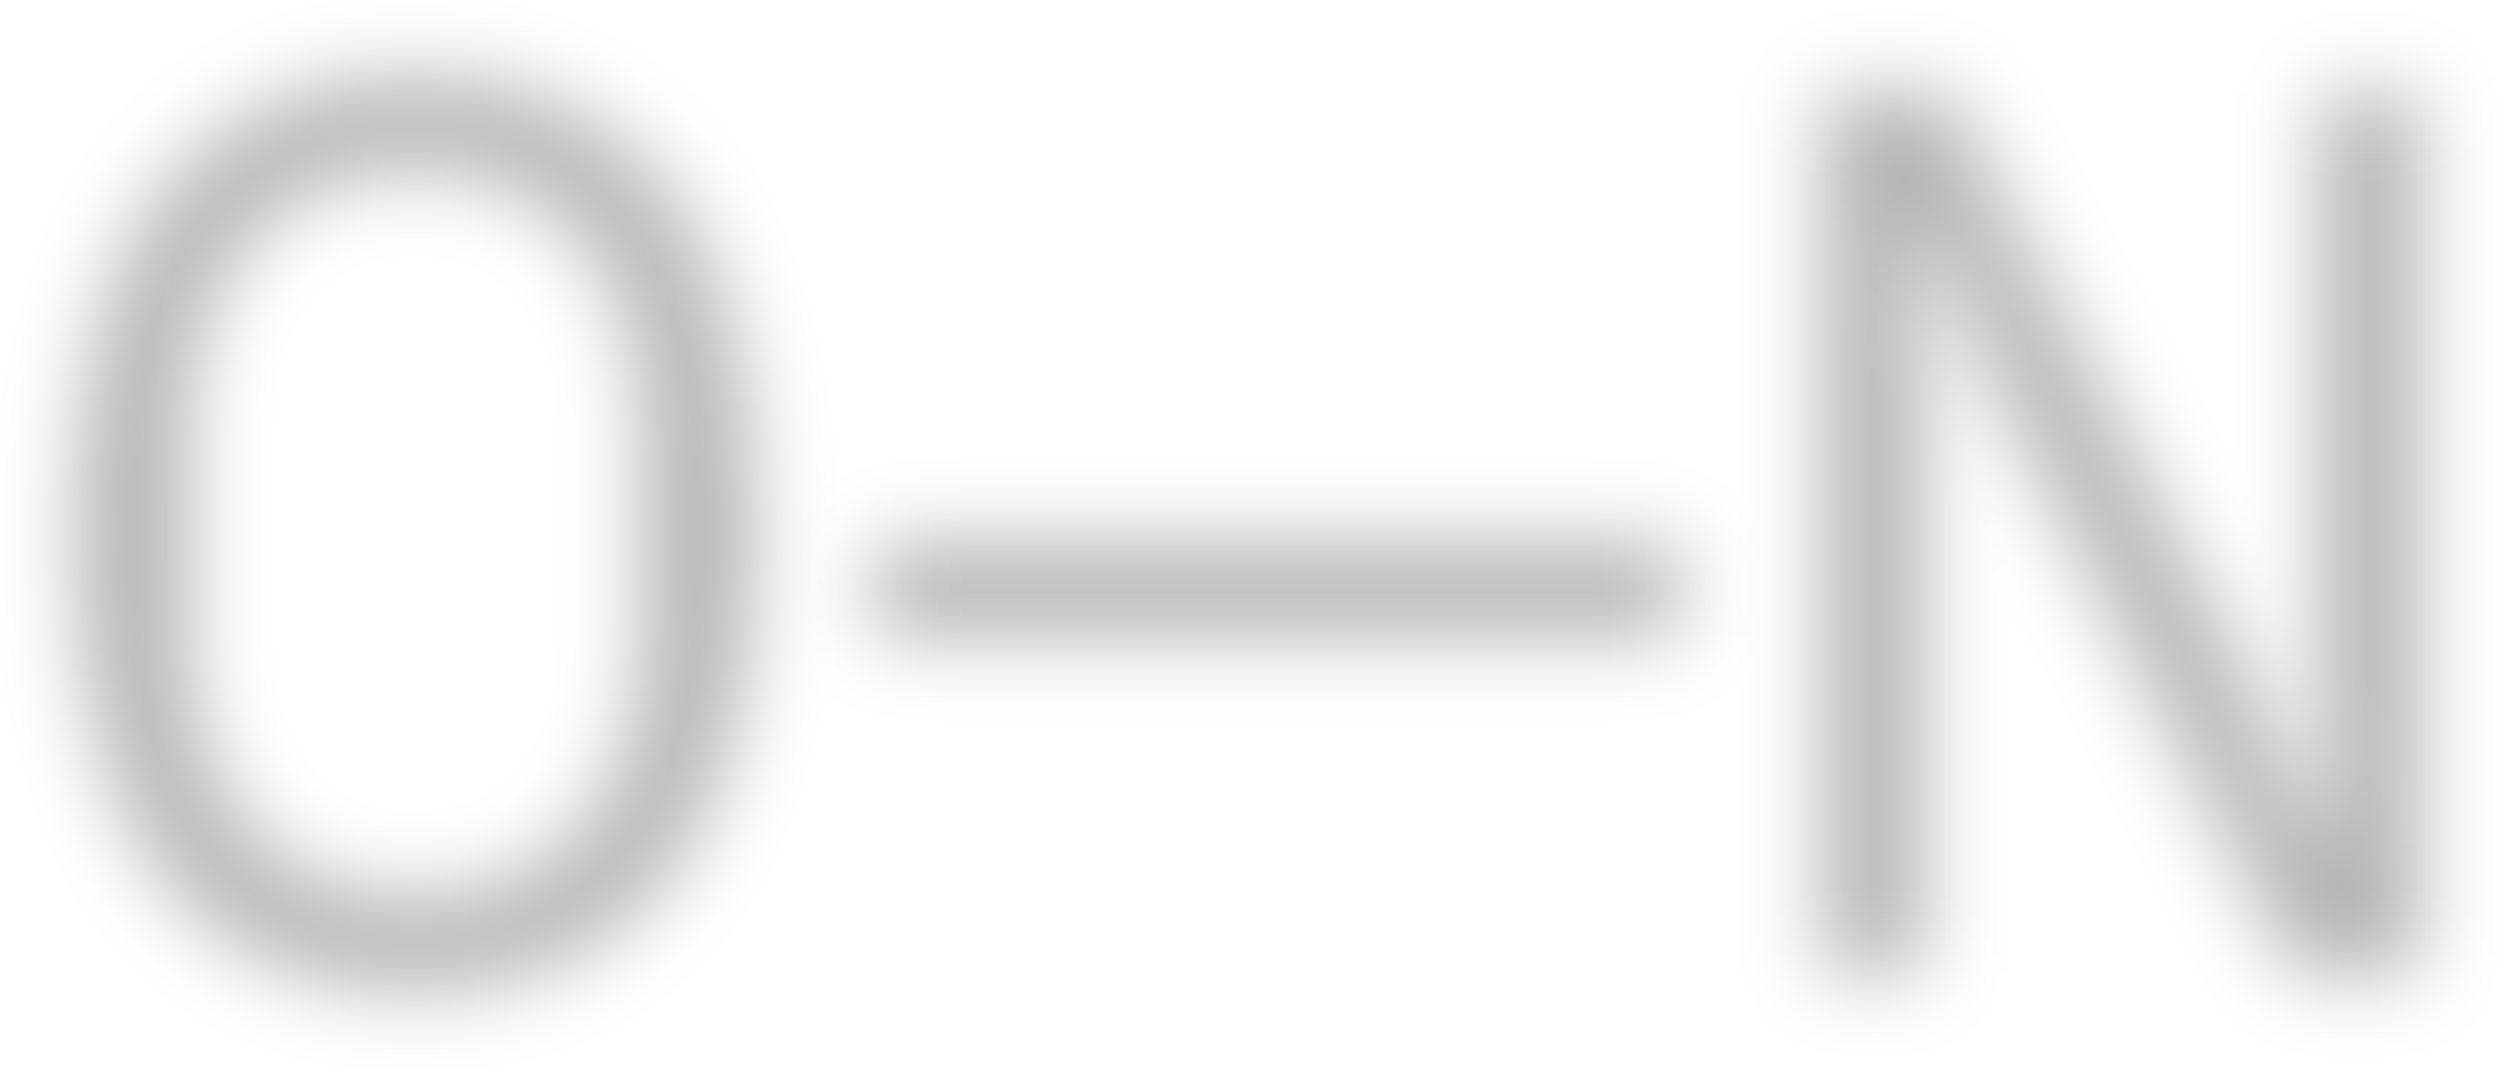
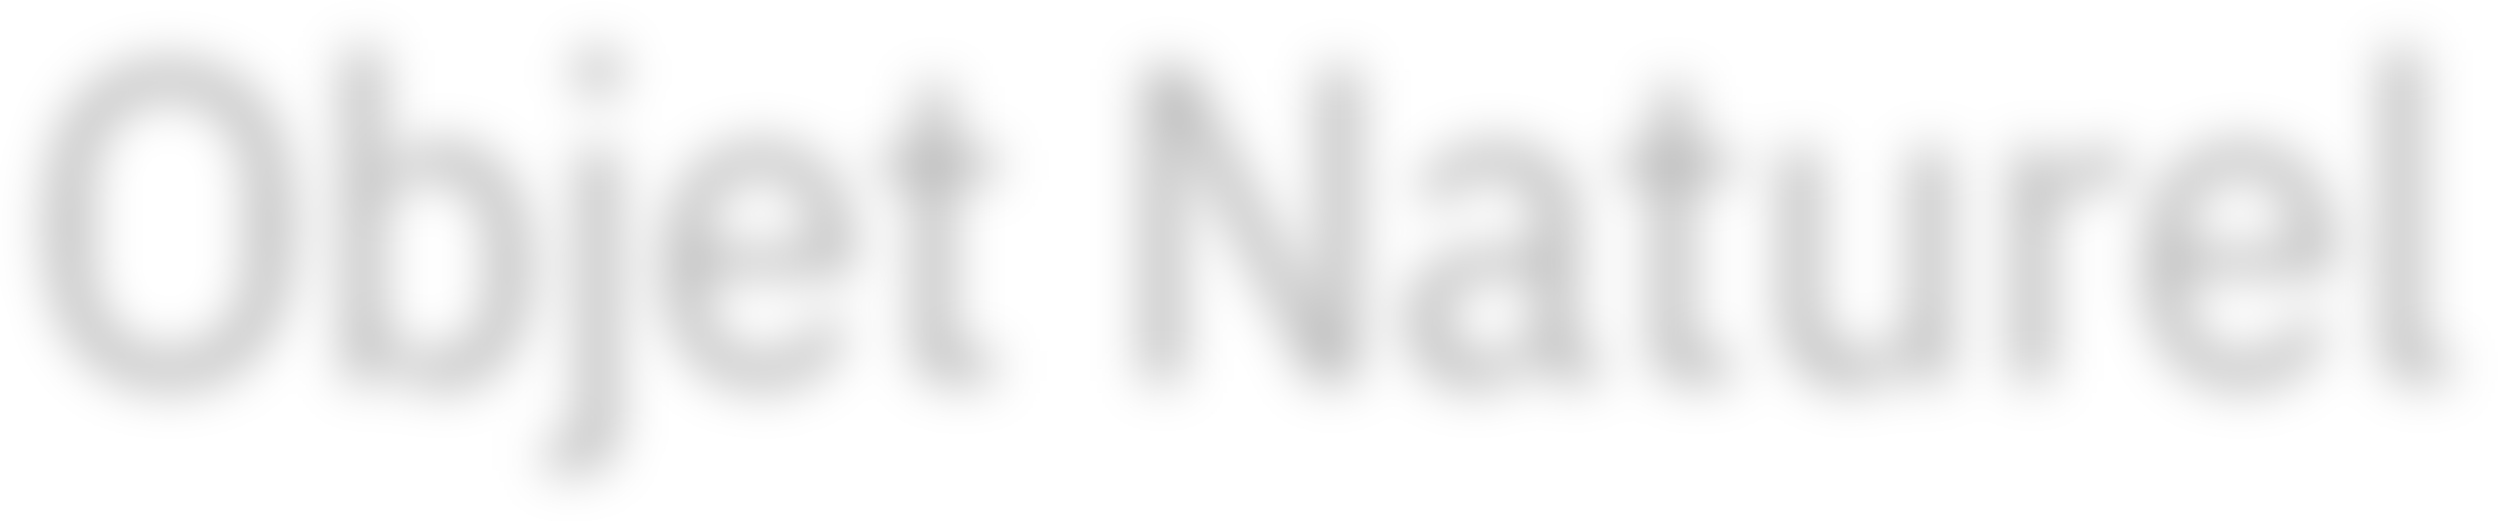
- <svg xmlns="http://www.w3.org/2000/svg" width="127" height="55" viewBox="0 0 127 55" fill="none">
+ <svg xmlns="http://www.w3.org/2000/svg" width="201" height="42" viewBox="0 0 201 42" fill="none">
  <g filter="url(#filter0_f_472_39)">
-     <path d="M21.088 50.208C15.669 50.208 11.466 48.352 8.48 44.64C5.493 40.928 4 35.083 4 27.104C4 19.125 5.493 13.28 8.48 9.568C11.466 5.856 15.669 4 21.088 4C26.506 4 30.709 5.856 33.696 9.568C36.682 13.28 38.176 19.125 38.176 27.104C38.176 35.083 36.682 40.928 33.696 44.64C30.709 48.352 26.506 50.208 21.088 50.208ZM21.088 45.664C24.8 45.664 27.659 44.448 29.664 42.016C31.669 39.541 32.672 36.235 32.672 32.096V22.112C32.672 17.973 31.669 14.688 29.664 12.256C27.659 9.781 24.8 8.544 21.088 8.544C17.376 8.544 14.517 9.781 12.512 12.256C10.507 14.688 9.504 17.973 9.504 22.112V32.096C9.504 36.235 10.507 39.541 12.512 42.016C14.517 44.448 17.376 45.664 21.088 45.664ZM44.47 32.288V27.616H85.302V32.288H44.47ZM101.759 20.448L97.855 11.232H97.215L97.663 20.448V49.44H92.671V4.768H98.943L113.791 33.76L117.695 42.976H118.335L117.887 33.76V4.768H122.879V49.44H116.607L101.759 20.448Z" fill="black" fill-opacity="0.3" />
+     <path d="M13.612 31.072C10.564 31.072 8.2 30.028 6.52 27.94C4.84 25.852 4 22.564 4 18.076C4 13.588 4.84 10.3 6.52 8.212C8.2 6.124 10.564 5.08 13.612 5.08C16.66 5.08 19.024 6.124 20.704 8.212C22.384 10.3 23.224 13.588 23.224 18.076C23.224 22.564 22.384 25.852 20.704 27.94C19.024 30.028 16.66 31.072 13.612 31.072ZM13.612 28.516C15.7 28.516 17.308 27.832 18.436 26.464C19.564 25.072 20.128 23.212 20.128 20.884V15.268C20.128 12.94 19.564 11.092 18.436 9.724C17.308 8.332 15.7 7.636 13.612 7.636C11.524 7.636 9.916 8.332 8.788 9.724C7.66 11.092 7.096 12.94 7.096 15.268V20.884C7.096 23.212 7.66 25.072 8.788 26.464C9.916 27.832 11.524 28.516 13.612 28.516ZM27.821 4H30.557V15.088H30.917C31.277 13.864 31.853 12.988 32.645 12.46C33.461 11.908 34.445 11.632 35.597 11.632C36.701 11.632 37.673 11.86 38.513 12.316C39.353 12.772 40.061 13.42 40.637 14.26C41.213 15.1 41.645 16.12 41.933 17.32C42.221 18.52 42.365 19.864 42.365 21.352C42.365 22.84 42.221 24.184 41.933 25.384C41.645 26.584 41.213 27.604 40.637 28.444C40.061 29.284 39.353 29.932 38.513 30.388C37.673 30.844 36.701 31.072 35.597 31.072C34.445 31.072 33.461 30.808 32.645 30.28C31.853 29.728 31.277 28.84 30.917 27.616H30.557V30.64H27.821V4ZM34.769 28.624C36.281 28.624 37.433 28.156 38.225 27.22C39.017 26.26 39.413 24.928 39.413 23.224V19.48C39.413 17.776 39.017 16.456 38.225 15.52C37.433 14.56 36.281 14.08 34.769 14.08C34.193 14.08 33.641 14.164 33.113 14.332C32.609 14.5 32.165 14.74 31.781 15.052C31.421 15.364 31.121 15.736 30.881 16.168C30.665 16.6 30.557 17.08 30.557 17.608V25.096C30.557 25.624 30.665 26.104 30.881 26.536C31.121 26.968 31.421 27.34 31.781 27.652C32.165 27.964 32.609 28.204 33.113 28.372C33.641 28.54 34.193 28.624 34.769 28.624ZM46.7 12.064H49.436V34.312C49.436 35.536 49.148 36.424 48.572 36.976C48.02 37.552 47.132 37.84 45.908 37.84H43.964V35.428H46.7V12.064ZM48.068 7.564C46.94 7.564 46.376 7.072 46.376 6.088V5.512C46.376 4.528 46.94 4.036 48.068 4.036C49.196 4.036 49.76 4.528 49.76 5.512V6.088C49.76 7.072 49.196 7.564 48.068 7.564ZM61.227 31.072C60.147 31.072 59.139 30.892 58.203 30.532C57.267 30.172 56.463 29.596 55.791 28.804C55.119 28.012 54.591 27.004 54.207 25.78C53.823 24.556 53.631 23.08 53.631 21.352C53.631 19.624 53.823 18.148 54.207 16.924C54.591 15.7 55.119 14.692 55.791 13.9C56.463 13.108 57.267 12.532 58.203 12.172C59.139 11.812 60.147 11.632 61.227 11.632C62.307 11.632 63.291 11.812 64.179 12.172C65.091 12.532 65.859 13.108 66.483 13.9C67.107 14.692 67.587 15.7 67.923 16.924C68.283 18.148 68.463 19.624 68.463 21.352V22.036H56.547V23.224C56.547 25.048 56.955 26.416 57.771 27.328C58.611 28.216 59.763 28.66 61.227 28.66C62.475 28.66 63.495 28.396 64.287 27.868C65.079 27.316 65.703 26.5 66.159 25.42L68.031 26.788C67.455 28.06 66.603 29.092 65.475 29.884C64.371 30.676 62.955 31.072 61.227 31.072ZM61.227 13.936C59.739 13.936 58.587 14.404 57.771 15.34C56.955 16.276 56.547 17.656 56.547 19.48V19.948H65.547V19.48C65.547 15.784 64.107 13.936 61.227 13.936ZM76.46 30.64C75.475 30.64 74.755 30.424 74.299 29.992C73.868 29.536 73.651 28.816 73.651 27.832V14.476H70.915V12.064H72.535C73.088 12.064 73.448 11.932 73.615 11.668C73.808 11.38 73.903 10.96 73.903 10.408V6.952H76.388V12.064H79.987V14.476H76.388V28.228H79.808V30.64H76.46ZM97.169 14.332L94.973 9.148H94.613L94.865 14.332V30.64H92.057V5.512H95.585L103.937 21.82L106.133 27.004H106.493L106.241 21.82V5.512H109.049V30.64H105.521L97.169 14.332ZM126.463 30.64C124.687 30.64 123.799 29.752 123.799 27.976V27.616H123.439C123.127 28.744 122.551 29.608 121.711 30.208C120.895 30.784 119.911 31.072 118.759 31.072C116.959 31.072 115.615 30.616 114.727 29.704C113.839 28.792 113.395 27.448 113.395 25.672C113.395 23.944 113.959 22.576 115.087 21.568C116.239 20.56 118.027 20.056 120.451 20.056H123.799V18.004C123.799 16.636 123.487 15.628 122.863 14.98C122.263 14.332 121.303 14.008 119.983 14.008C118.903 14.008 118.027 14.248 117.355 14.728C116.707 15.184 116.143 15.856 115.663 16.744L114.043 15.232C114.523 14.224 115.291 13.384 116.347 12.712C117.403 12.016 118.651 11.668 120.091 11.668C122.203 11.668 123.799 12.184 124.879 13.216C125.983 14.224 126.535 15.724 126.535 17.716V28.228H128.407V30.64H126.463ZM119.443 28.696C120.067 28.696 120.643 28.588 121.171 28.372C121.723 28.156 122.191 27.88 122.575 27.544C122.959 27.184 123.259 26.788 123.475 26.356C123.691 25.9 123.799 25.432 123.799 24.952V22.144H120.379C118.939 22.144 117.883 22.384 117.211 22.864C116.563 23.344 116.239 24.04 116.239 24.952V25.96C116.239 26.896 116.527 27.592 117.103 28.048C117.679 28.48 118.459 28.696 119.443 28.696ZM135.838 30.64C134.854 30.64 134.134 30.424 133.678 29.992C133.246 29.536 133.03 28.816 133.03 27.832V14.476H130.294V12.064H131.914C132.466 12.064 132.826 11.932 132.994 11.668C133.186 11.38 133.282 10.96 133.282 10.408V6.952H135.766V12.064H139.366V14.476H135.766V28.228H139.186V30.64H135.838ZM153.815 27.616H153.455C153.095 28.768 152.531 29.632 151.763 30.208C151.019 30.784 149.999 31.072 148.703 31.072C147.047 31.072 145.739 30.508 144.779 29.38C143.843 28.252 143.375 26.512 143.375 24.16V12.064H146.111V23.98C146.111 25.468 146.411 26.608 147.011 27.4C147.635 28.192 148.583 28.588 149.855 28.588C150.959 28.588 151.895 28.252 152.663 27.58C153.431 26.908 153.815 25.96 153.815 24.736V12.064H156.551V30.64H153.815V27.616ZM162.012 30.64V12.064H164.748V15.52H165.108C165.42 14.44 165.948 13.6 166.692 13C167.46 12.376 168.456 12.064 169.68 12.064H170.688V14.836H168.888C167.592 14.836 166.572 15.124 165.828 15.7C165.108 16.276 164.748 17.14 164.748 18.292V30.64H162.012ZM180.231 31.072C179.151 31.072 178.143 30.892 177.207 30.532C176.271 30.172 175.467 29.596 174.795 28.804C174.123 28.012 173.595 27.004 173.211 25.78C172.827 24.556 172.635 23.08 172.635 21.352C172.635 19.624 172.827 18.148 173.211 16.924C173.595 15.7 174.123 14.692 174.795 13.9C175.467 13.108 176.271 12.532 177.207 12.172C178.143 11.812 179.151 11.632 180.231 11.632C181.311 11.632 182.295 11.812 183.183 12.172C184.095 12.532 184.863 13.108 185.487 13.9C186.111 14.692 186.591 15.7 186.927 16.924C187.287 18.148 187.467 19.624 187.467 21.352V22.036H175.551V23.224C175.551 25.048 175.959 26.416 176.775 27.328C177.615 28.216 178.767 28.66 180.231 28.66C181.479 28.66 182.499 28.396 183.291 27.868C184.083 27.316 184.707 26.5 185.163 25.42L187.035 26.788C186.459 28.06 185.607 29.092 184.479 29.884C183.375 30.676 181.959 31.072 180.231 31.072ZM180.231 13.936C178.743 13.936 177.591 14.404 176.775 15.34C175.959 16.276 175.551 17.656 175.551 19.48V19.948H184.551V19.48C184.551 15.784 183.111 13.936 180.231 13.936ZM194.527 30.64C193.543 30.64 192.823 30.424 192.367 29.992C191.935 29.536 191.719 28.816 191.719 27.832V4H194.455V28.228H196.795V30.64H194.527Z" fill="black" fill-opacity="0.3" />
  </g>
  <defs>
-     <filter id="filter0_f_472_39" x="0" y="0" width="126.879" height="54.208" filterUnits="userSpaceOnUse" color-interpolation-filters="sRGB">
+     <filter id="filter0_f_472_39" x="0" y="0" width="200.795" height="41.84" filterUnits="userSpaceOnUse" color-interpolation-filters="sRGB">
      <feFlood flood-opacity="0" result="BackgroundImageFix" />
      <feBlend mode="normal" in="SourceGraphic" in2="BackgroundImageFix" result="shape" />
      <feGaussianBlur stdDeviation="2" result="effect1_foregroundBlur_472_39" />
    </filter>
  </defs>
</svg>
